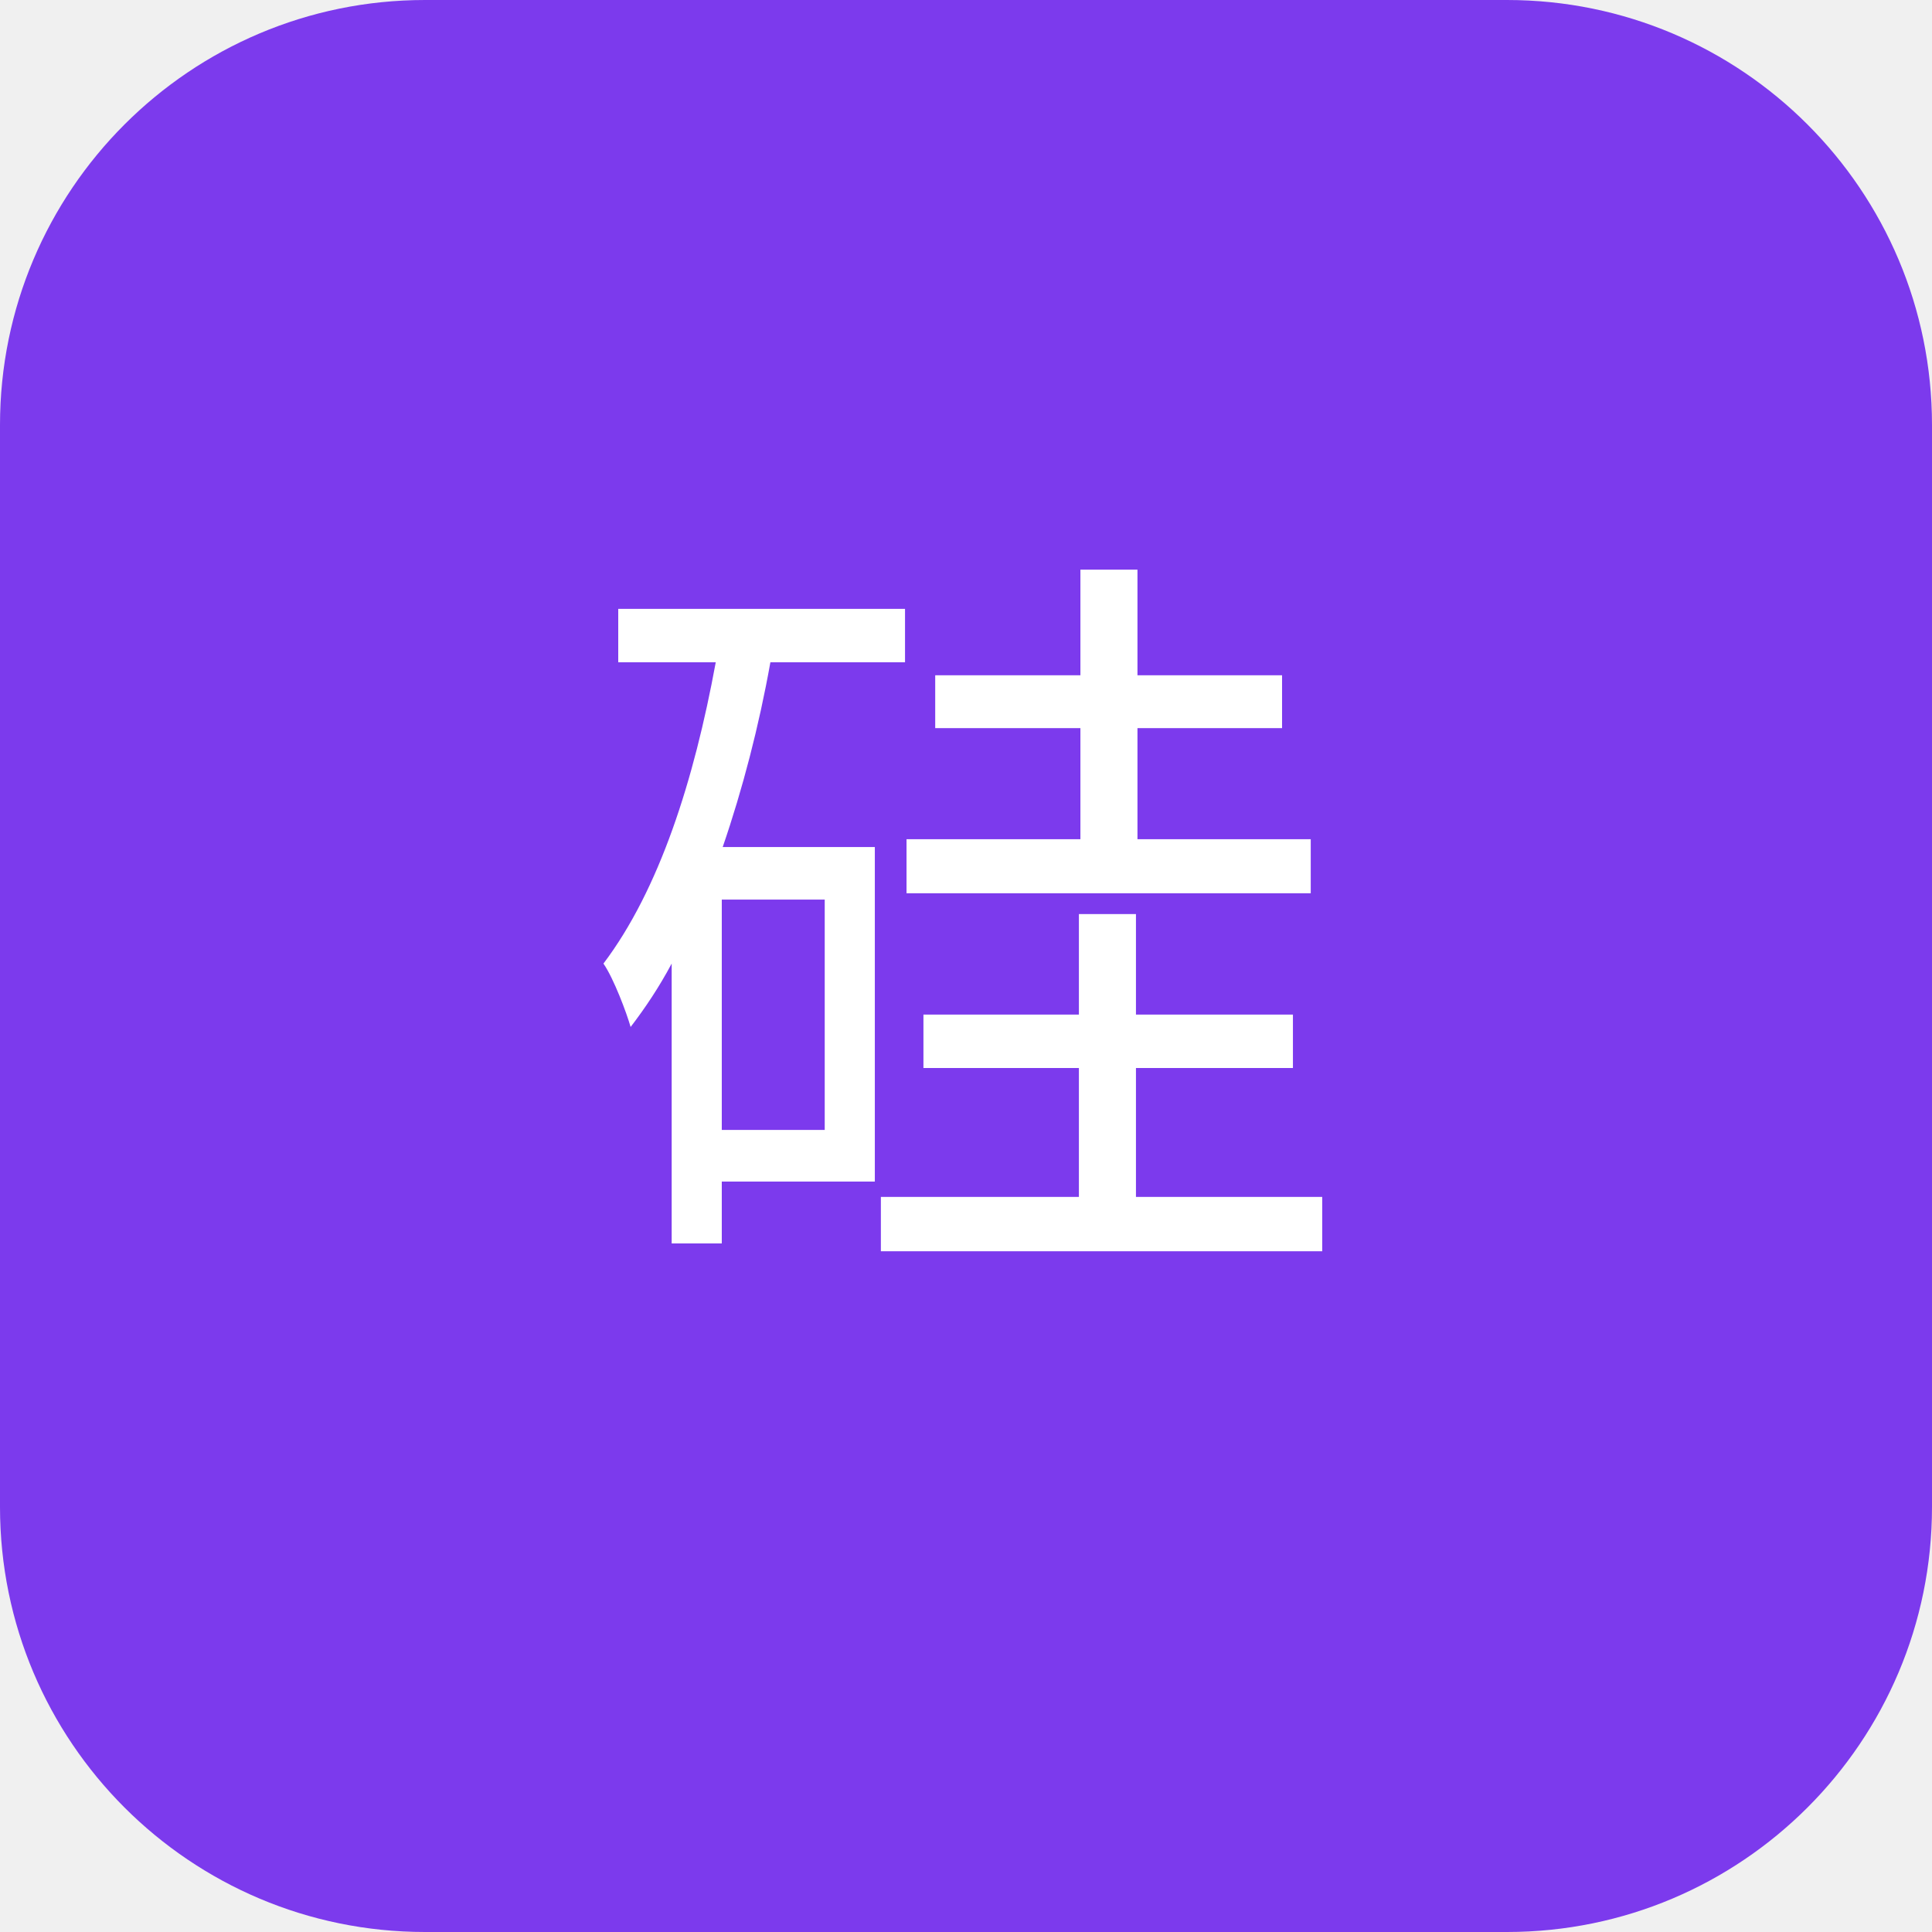
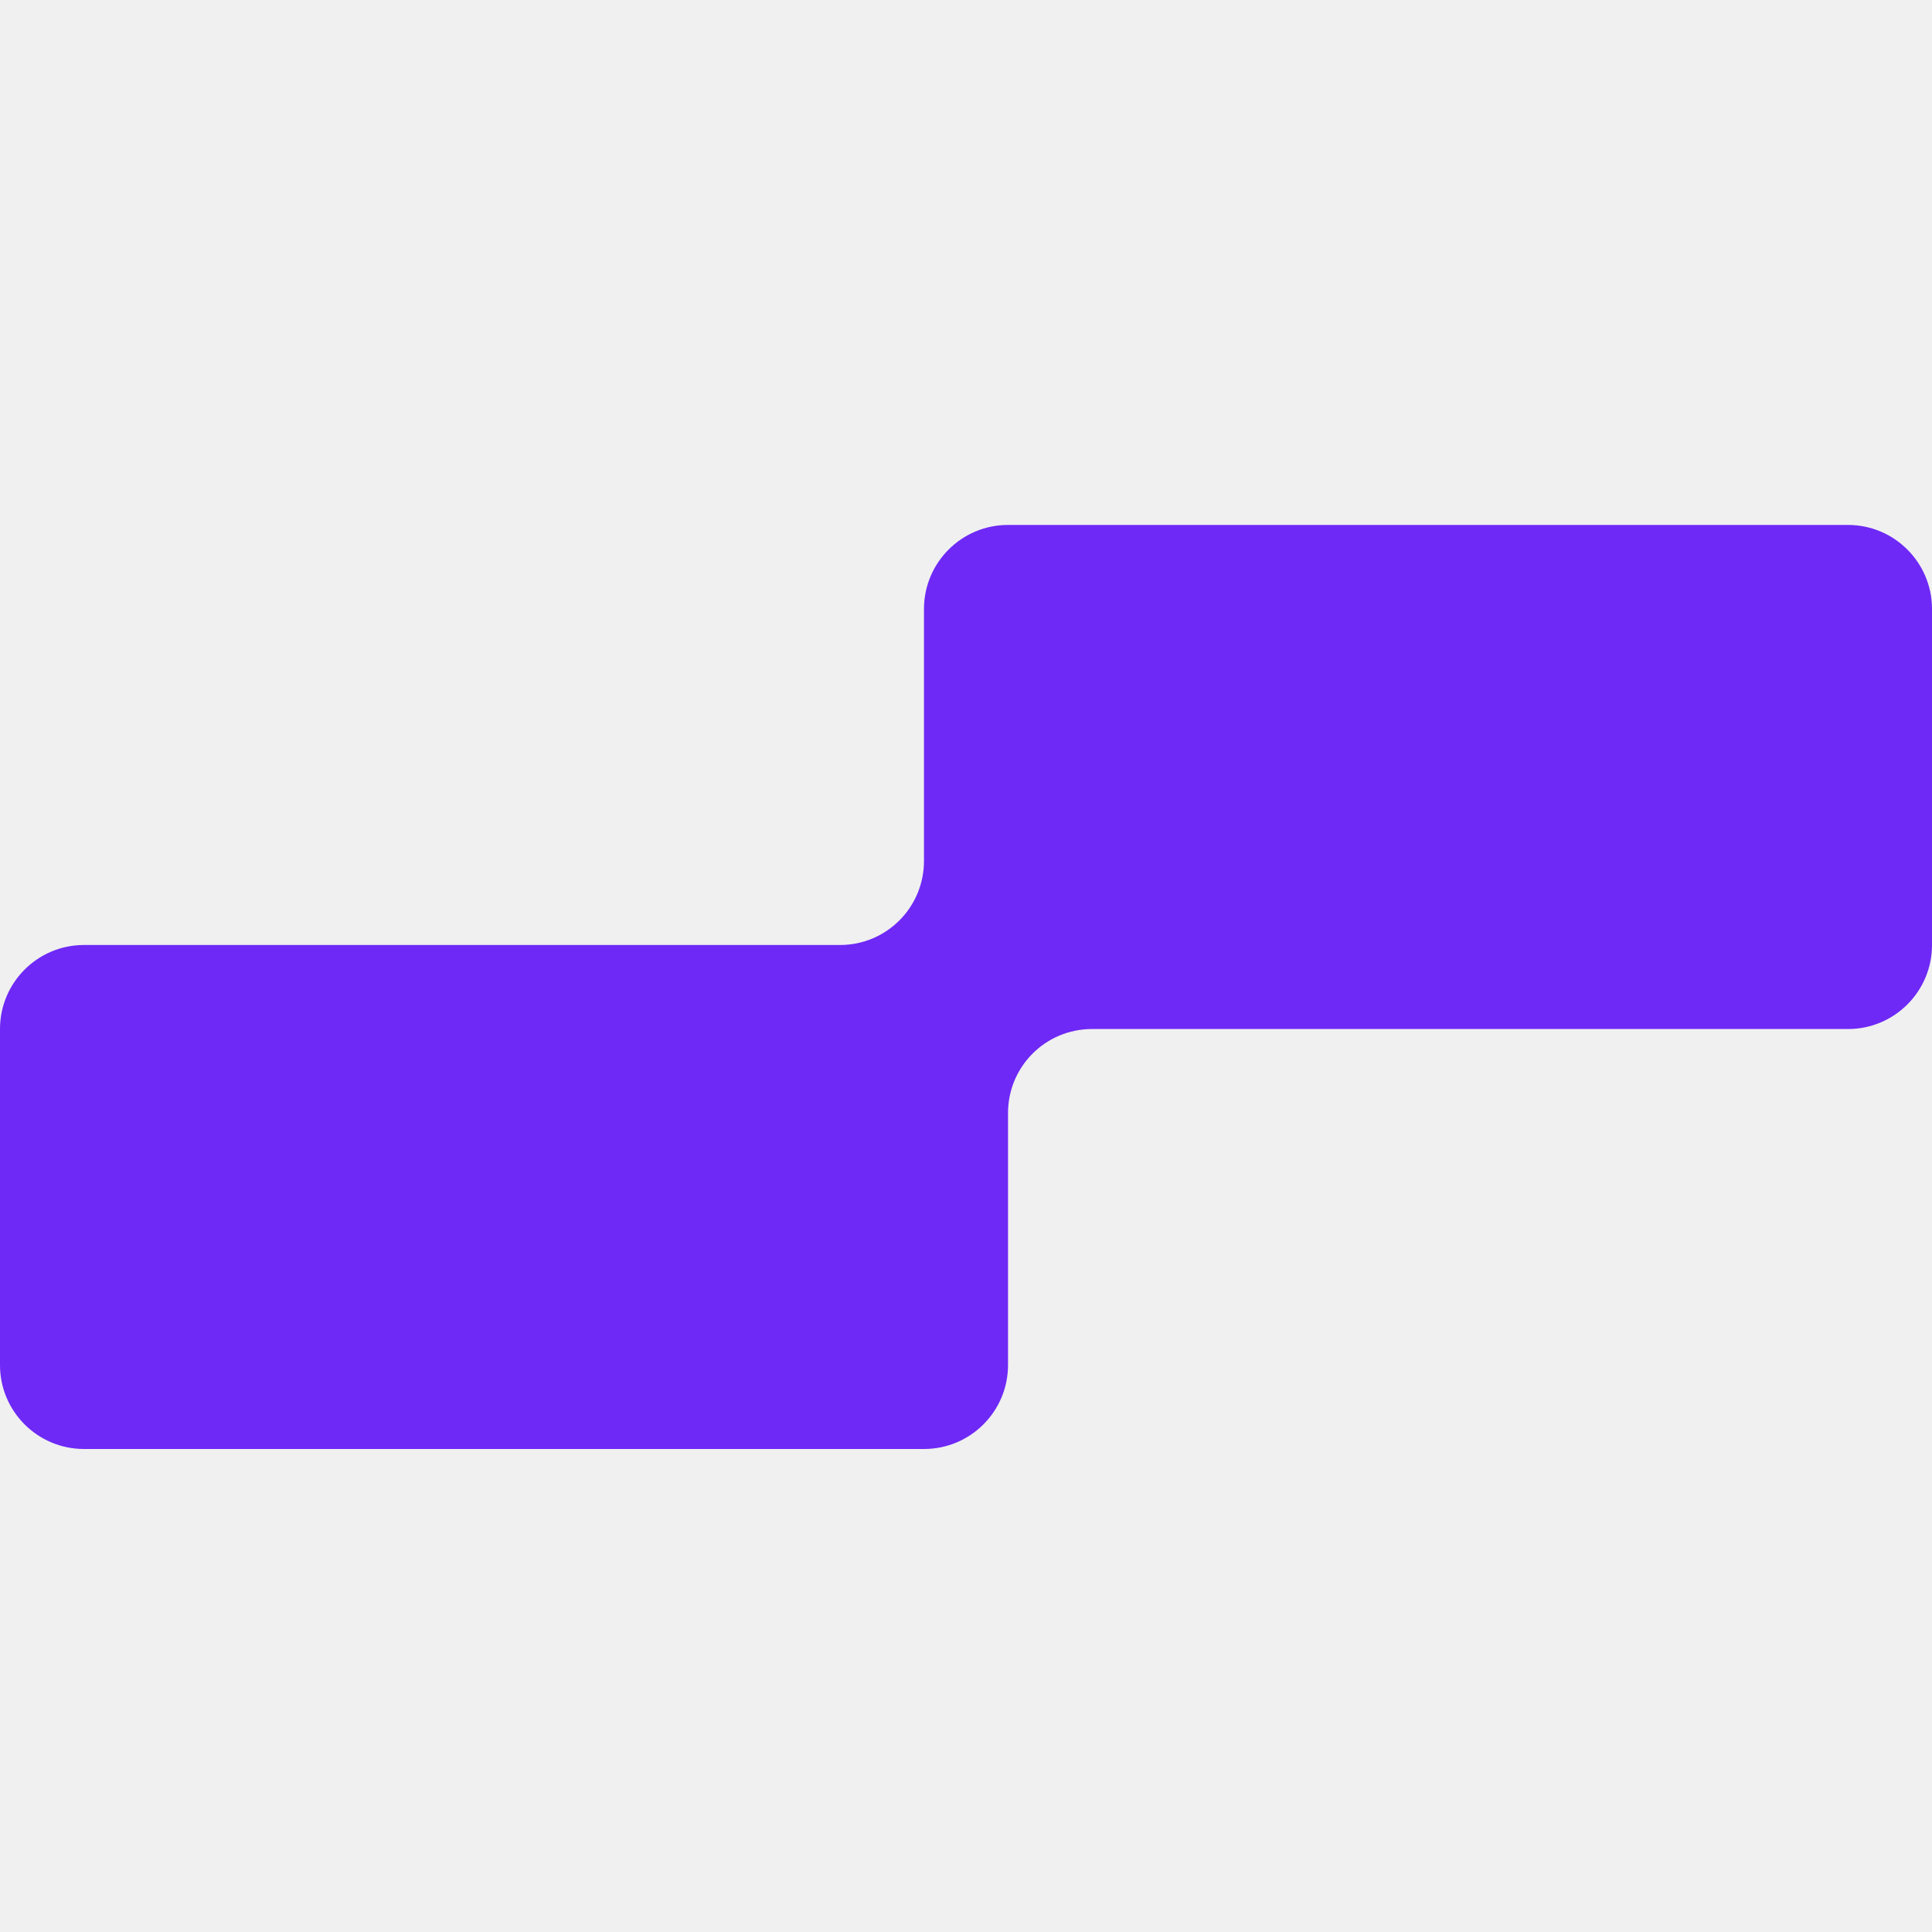
- <svg xmlns="http://www.w3.org/2000/svg" viewBox="0 0 100 100">
-   <rect width="100" height="100" rx="22" fill="#7C3AED" />
-   <text x="50" y="63" font-size="40" fill="#ffffff" text-anchor="middle" font-family="PingFang SC, Microsoft YaHei, sans-serif">硅</text>
+ <svg xmlns="http://www.w3.org/2000/svg" height="1em" style="flex:none;line-height:1" viewBox="0 0 24 24" width="1em">
+   <path clip-rule="evenodd" d="M22.956 6.521H12.522c-.577 0-1.044.468-1.044 1.044v3.13c0 .577-.466 1.044-1.043 1.044H1.044c-.577 0-1.044.467-1.044 1.044v4.174C0 17.533.467 18 1.044 18h10.434c.577 0 1.044-.467 1.044-1.043v-3.13c0-.578.466-1.044 1.043-1.044h9.391c.577 0 1.044-.467 1.044-1.044V7.565c0-.576-.467-1.044-1.044-1.044z" fill="#6E29F6" fill-rule="evenodd" />
</svg>
